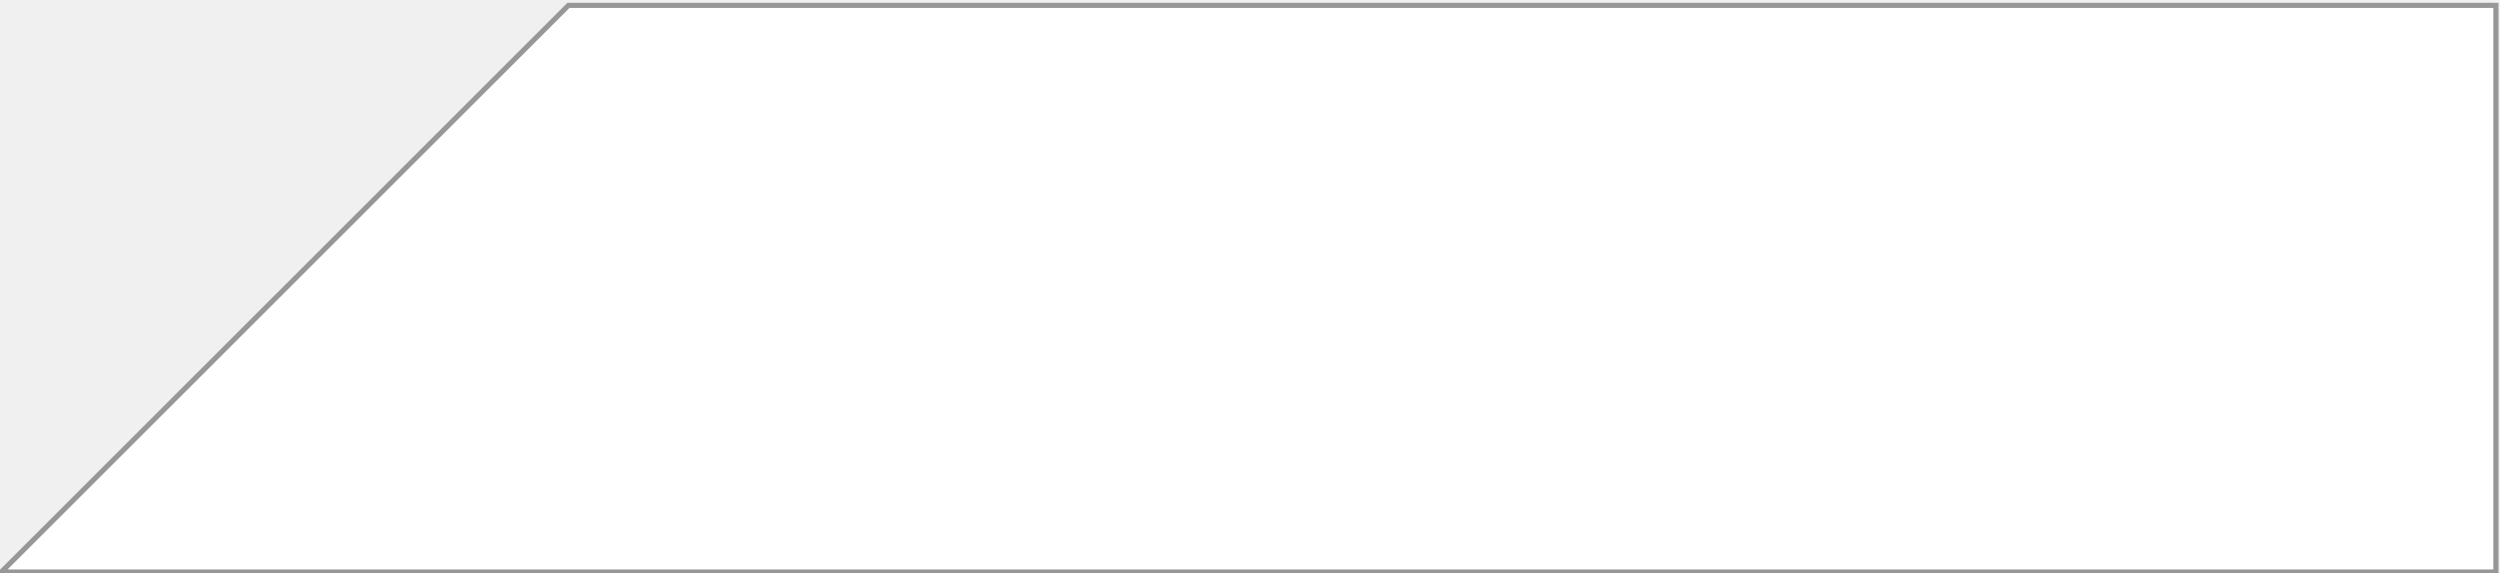
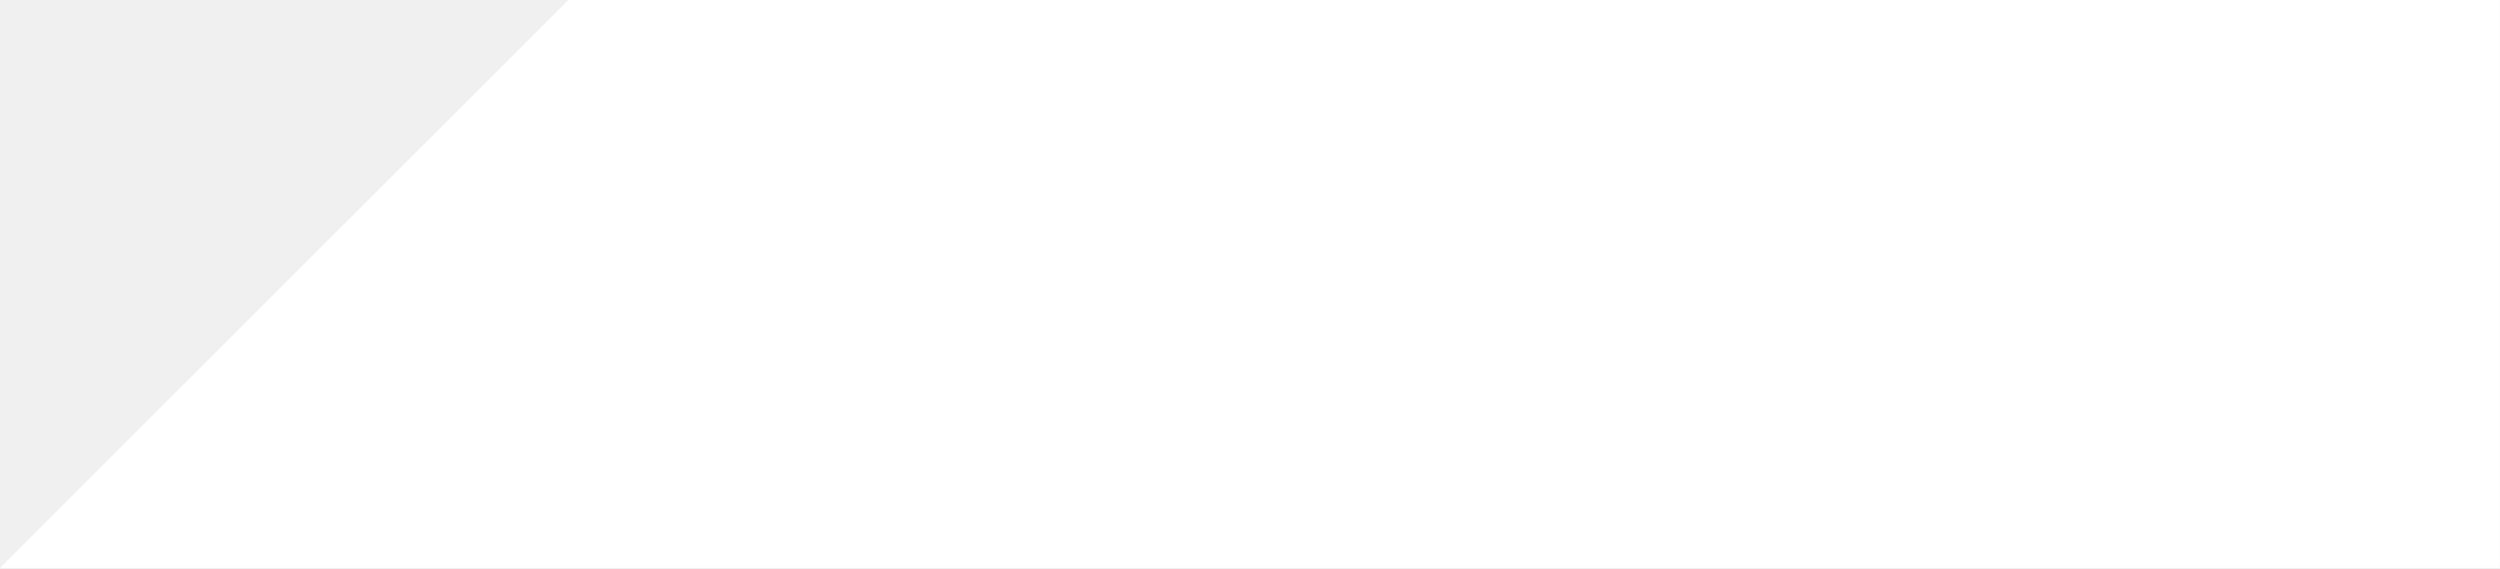
- <svg xmlns="http://www.w3.org/2000/svg" width="485px" height="111px" viewBox="0 0 485 111" version="1.1">
+ <svg xmlns="http://www.w3.org/2000/svg" width="484px" height="110px" viewBox="0 0 484 110" version="1.1">
  <defs />
  <g id="Page-1" stroke="none" stroke-width="1" fill="none" fill-rule="evenodd">
-     <g id="LogoGraphic" transform="translate(-671, -792)" stroke="#979797" fill="#FFFFFF">
-       <polygon id="Path-3" points="671.25 902.98 781.276 793.045 1155.205 793.045 1155.205 902.98" />
+     <g id="LogoGraphic" transform="translate(-671, -793)" fill="#FFFFFF">
+       <polygon id="Path-3" points="671 902.936 781.027 793 1154.956 793 1154.956 902.936" />
    </g>
  </g>
</svg>
